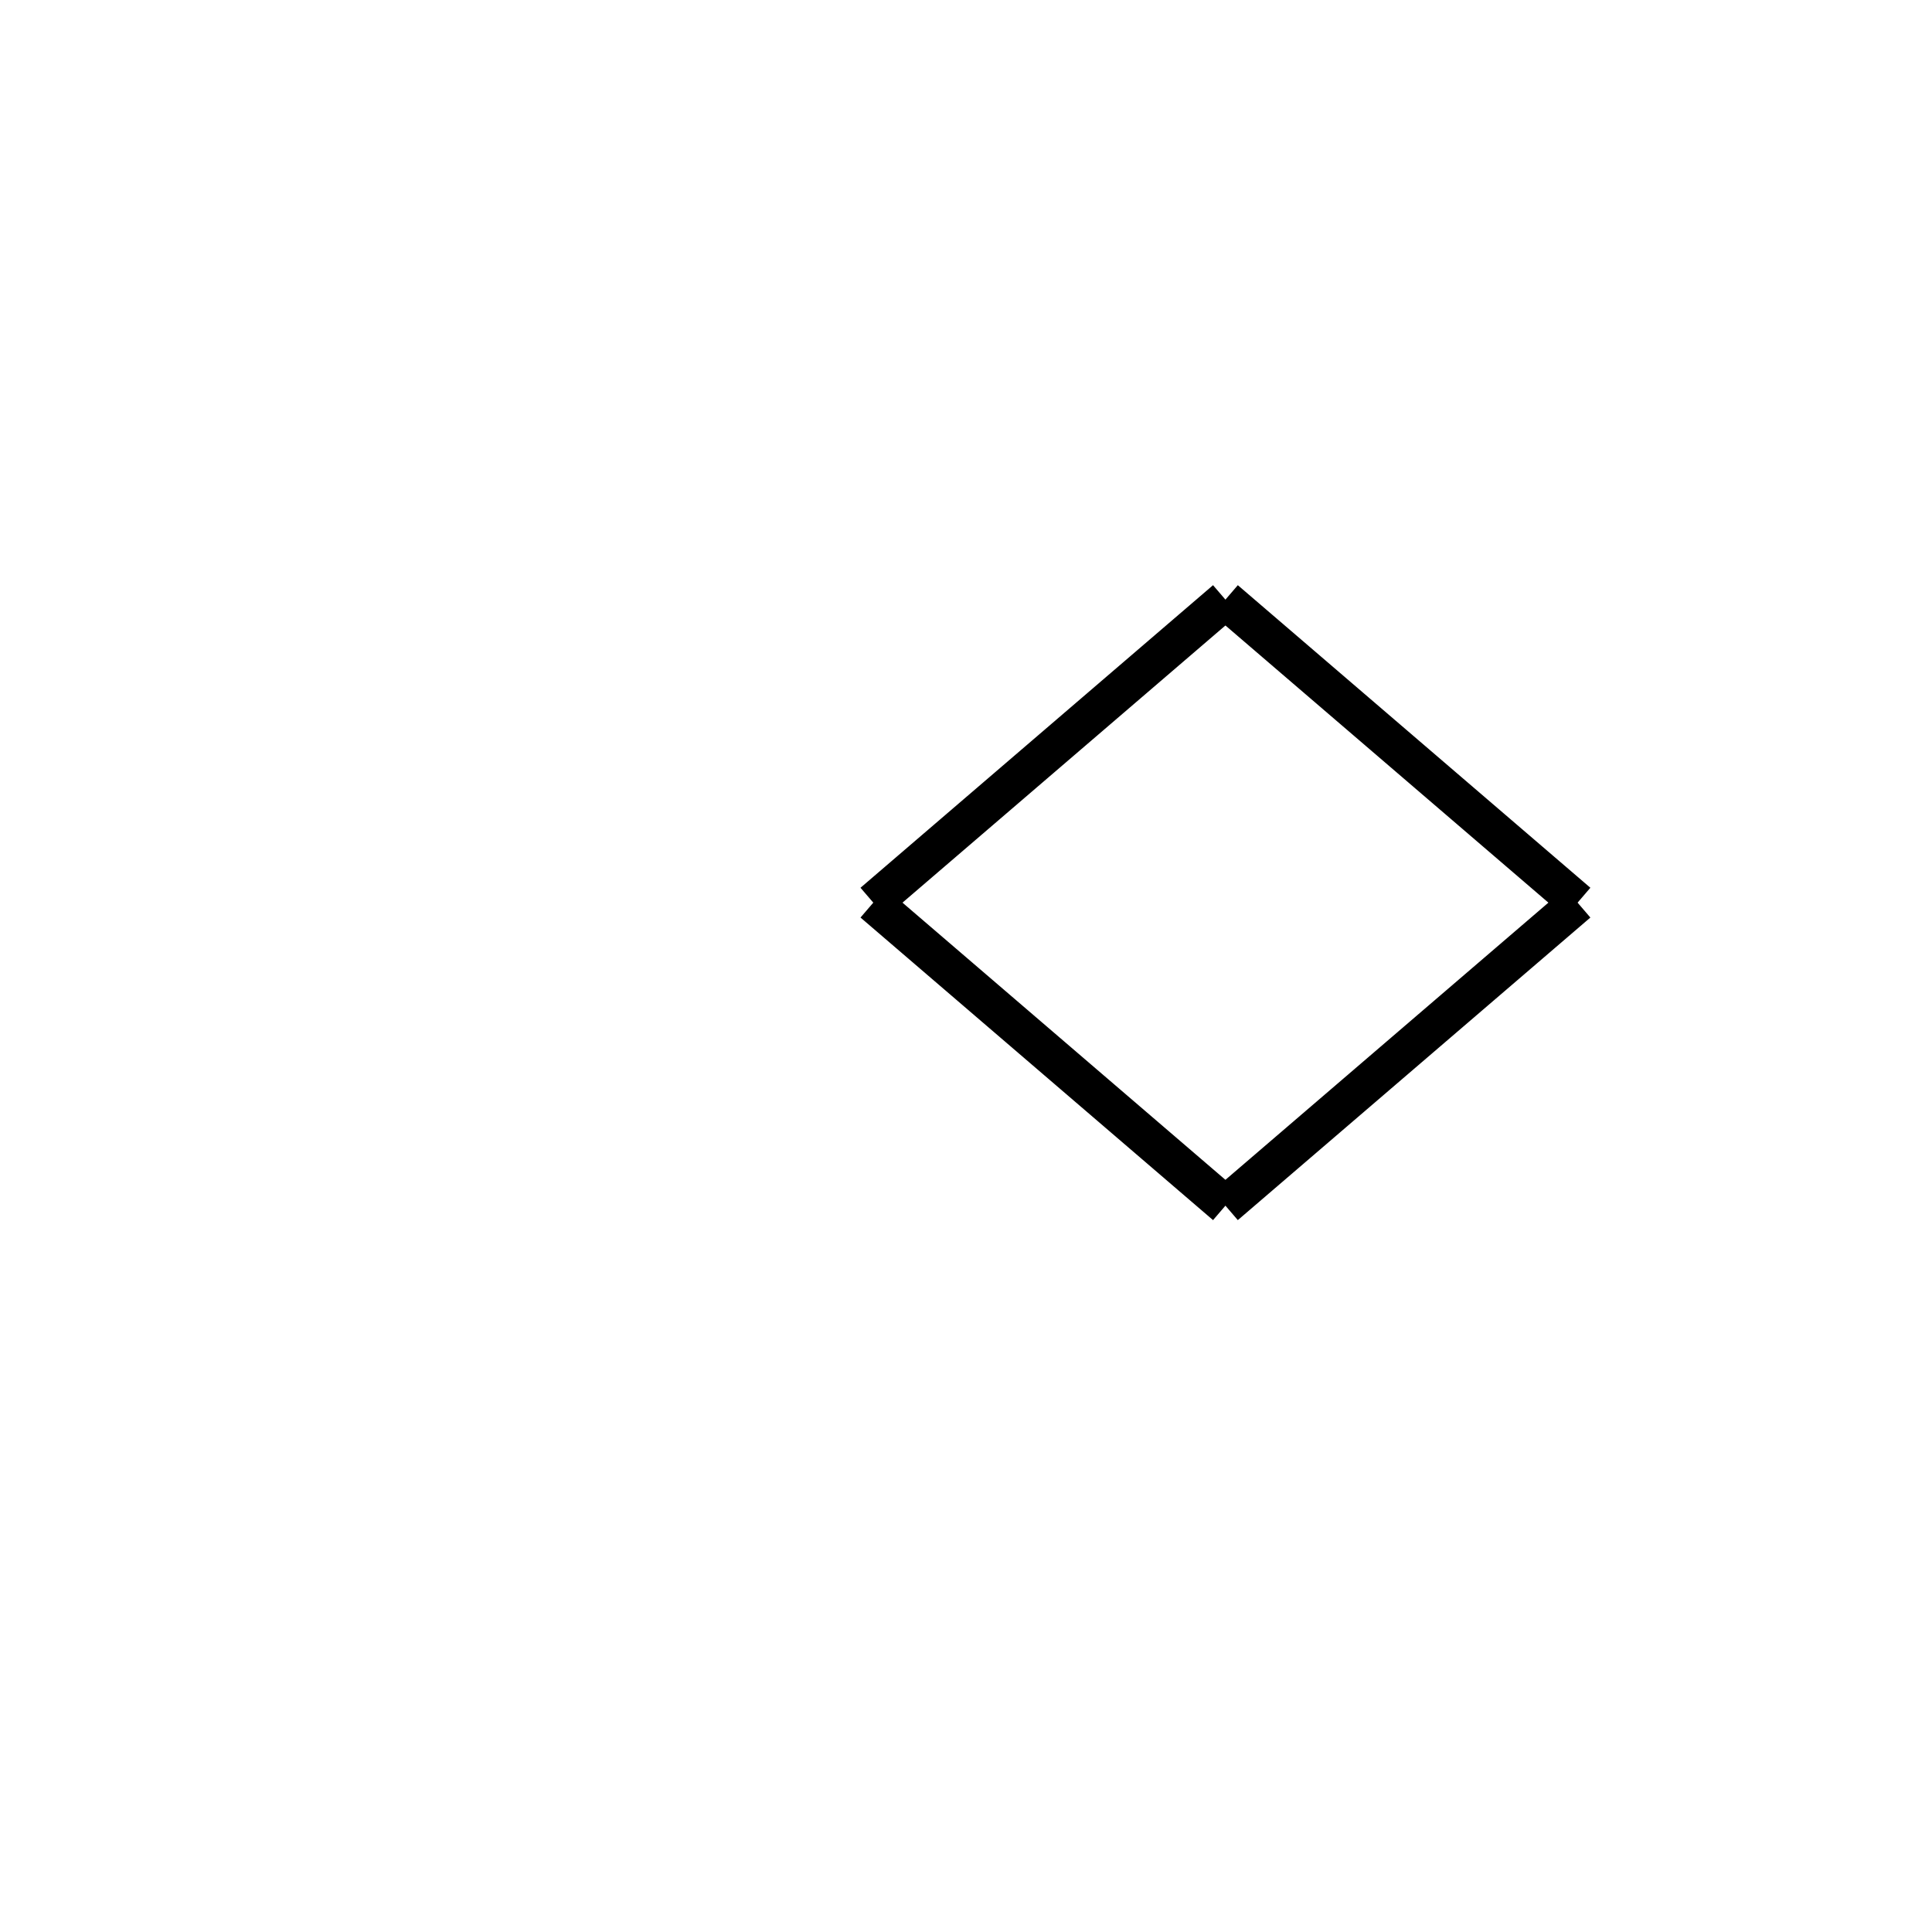
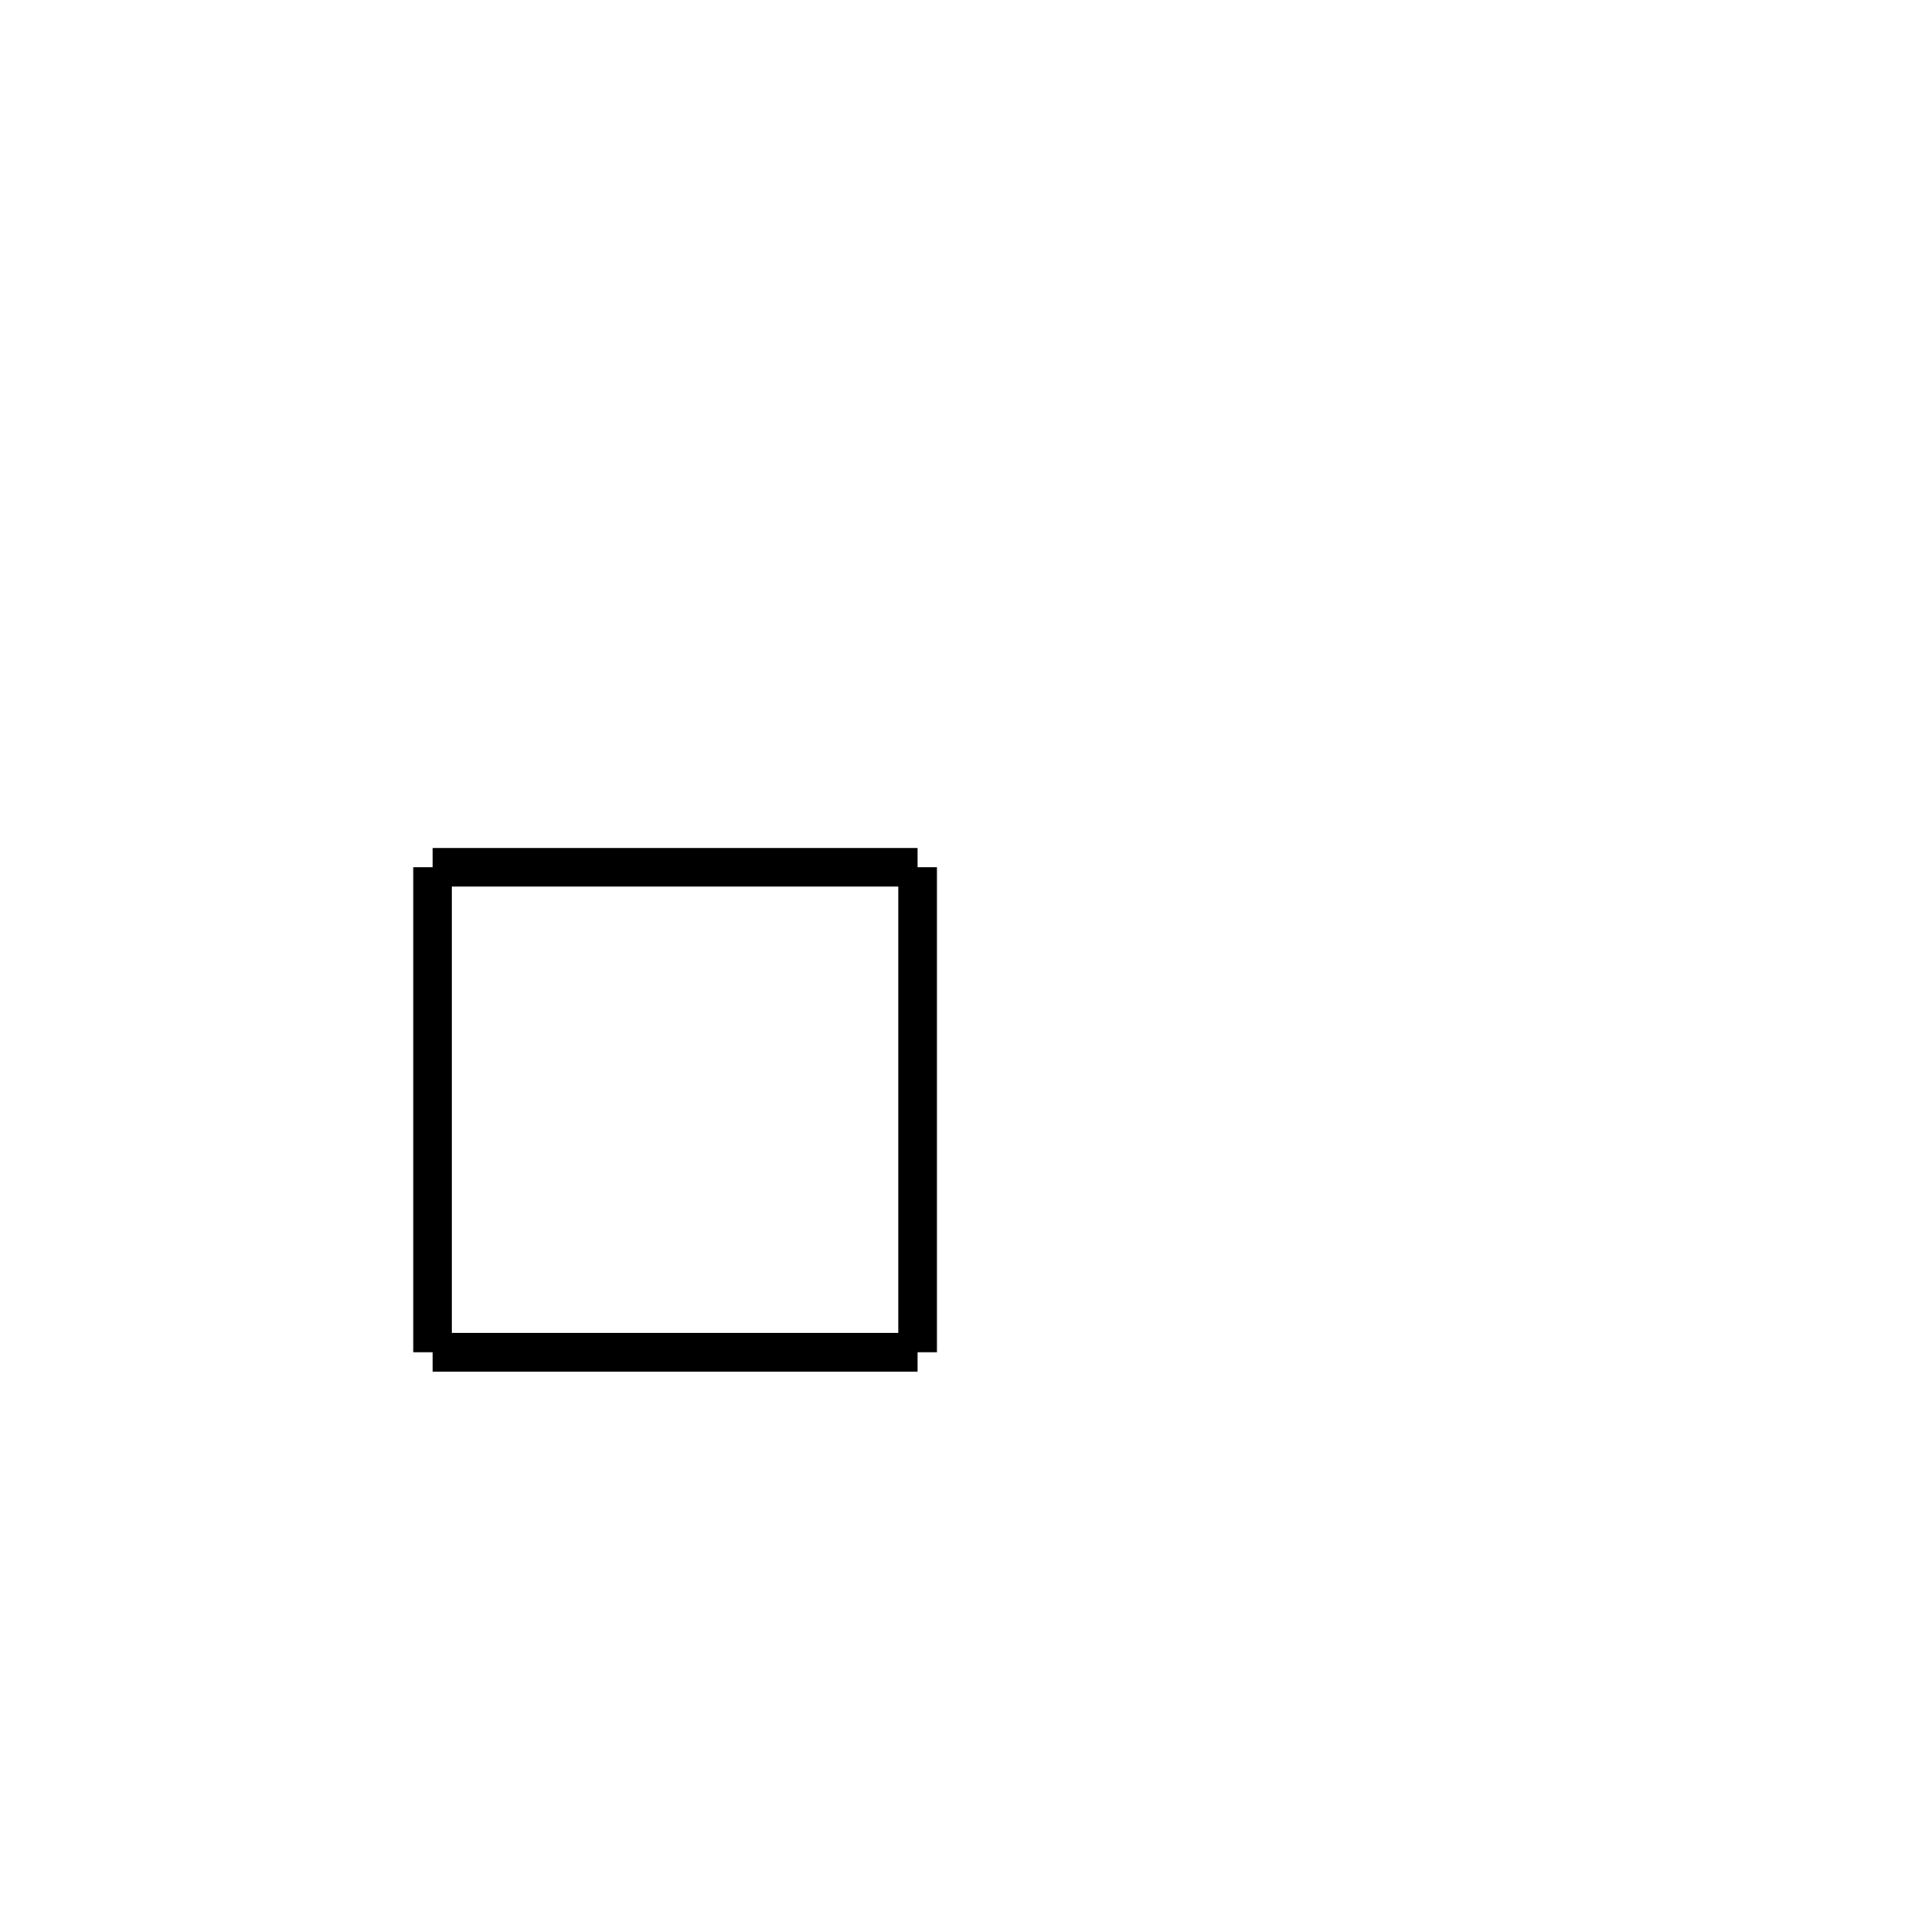
<svg xmlns="http://www.w3.org/2000/svg" height="100" width="100">
  <rect stroke-width="5" stroke="#ffffff" fill="#ffffff" height="100" width="100" y="0" x="0" />
-   <line x1="81.666" y1="46.733" x2="63.418" y2="62.394" stroke-width="2" stroke="black" />
-   <line x1="63.438" y1="62.394" x2="45.191" y2="46.733" stroke-width="2" stroke="black" />
-   <line x1="63.438" y1="31.048" x2="45.191" y2="46.709" stroke-width="2" stroke="black" />
-   <line x1="81.666" y1="46.709" x2="63.418" y2="31.048" stroke-width="2" stroke="black" />
+   <line x1="47.495" y1="44.889" x2="47.495" y2="69.994" stroke-width="2" stroke="black" />
+   <line x1="47.495" y1="69.994" x2="22.39" y2="69.994" stroke-width="2" stroke="black" />
+   <line x1="22.39" y1="44.889" x2="22.39" y2="69.994" stroke-width="2" stroke="black" />
+   <line x1="47.495" y1="44.889" x2="22.39" y2="44.889" stroke-width="2" stroke="black" />
</svg>
